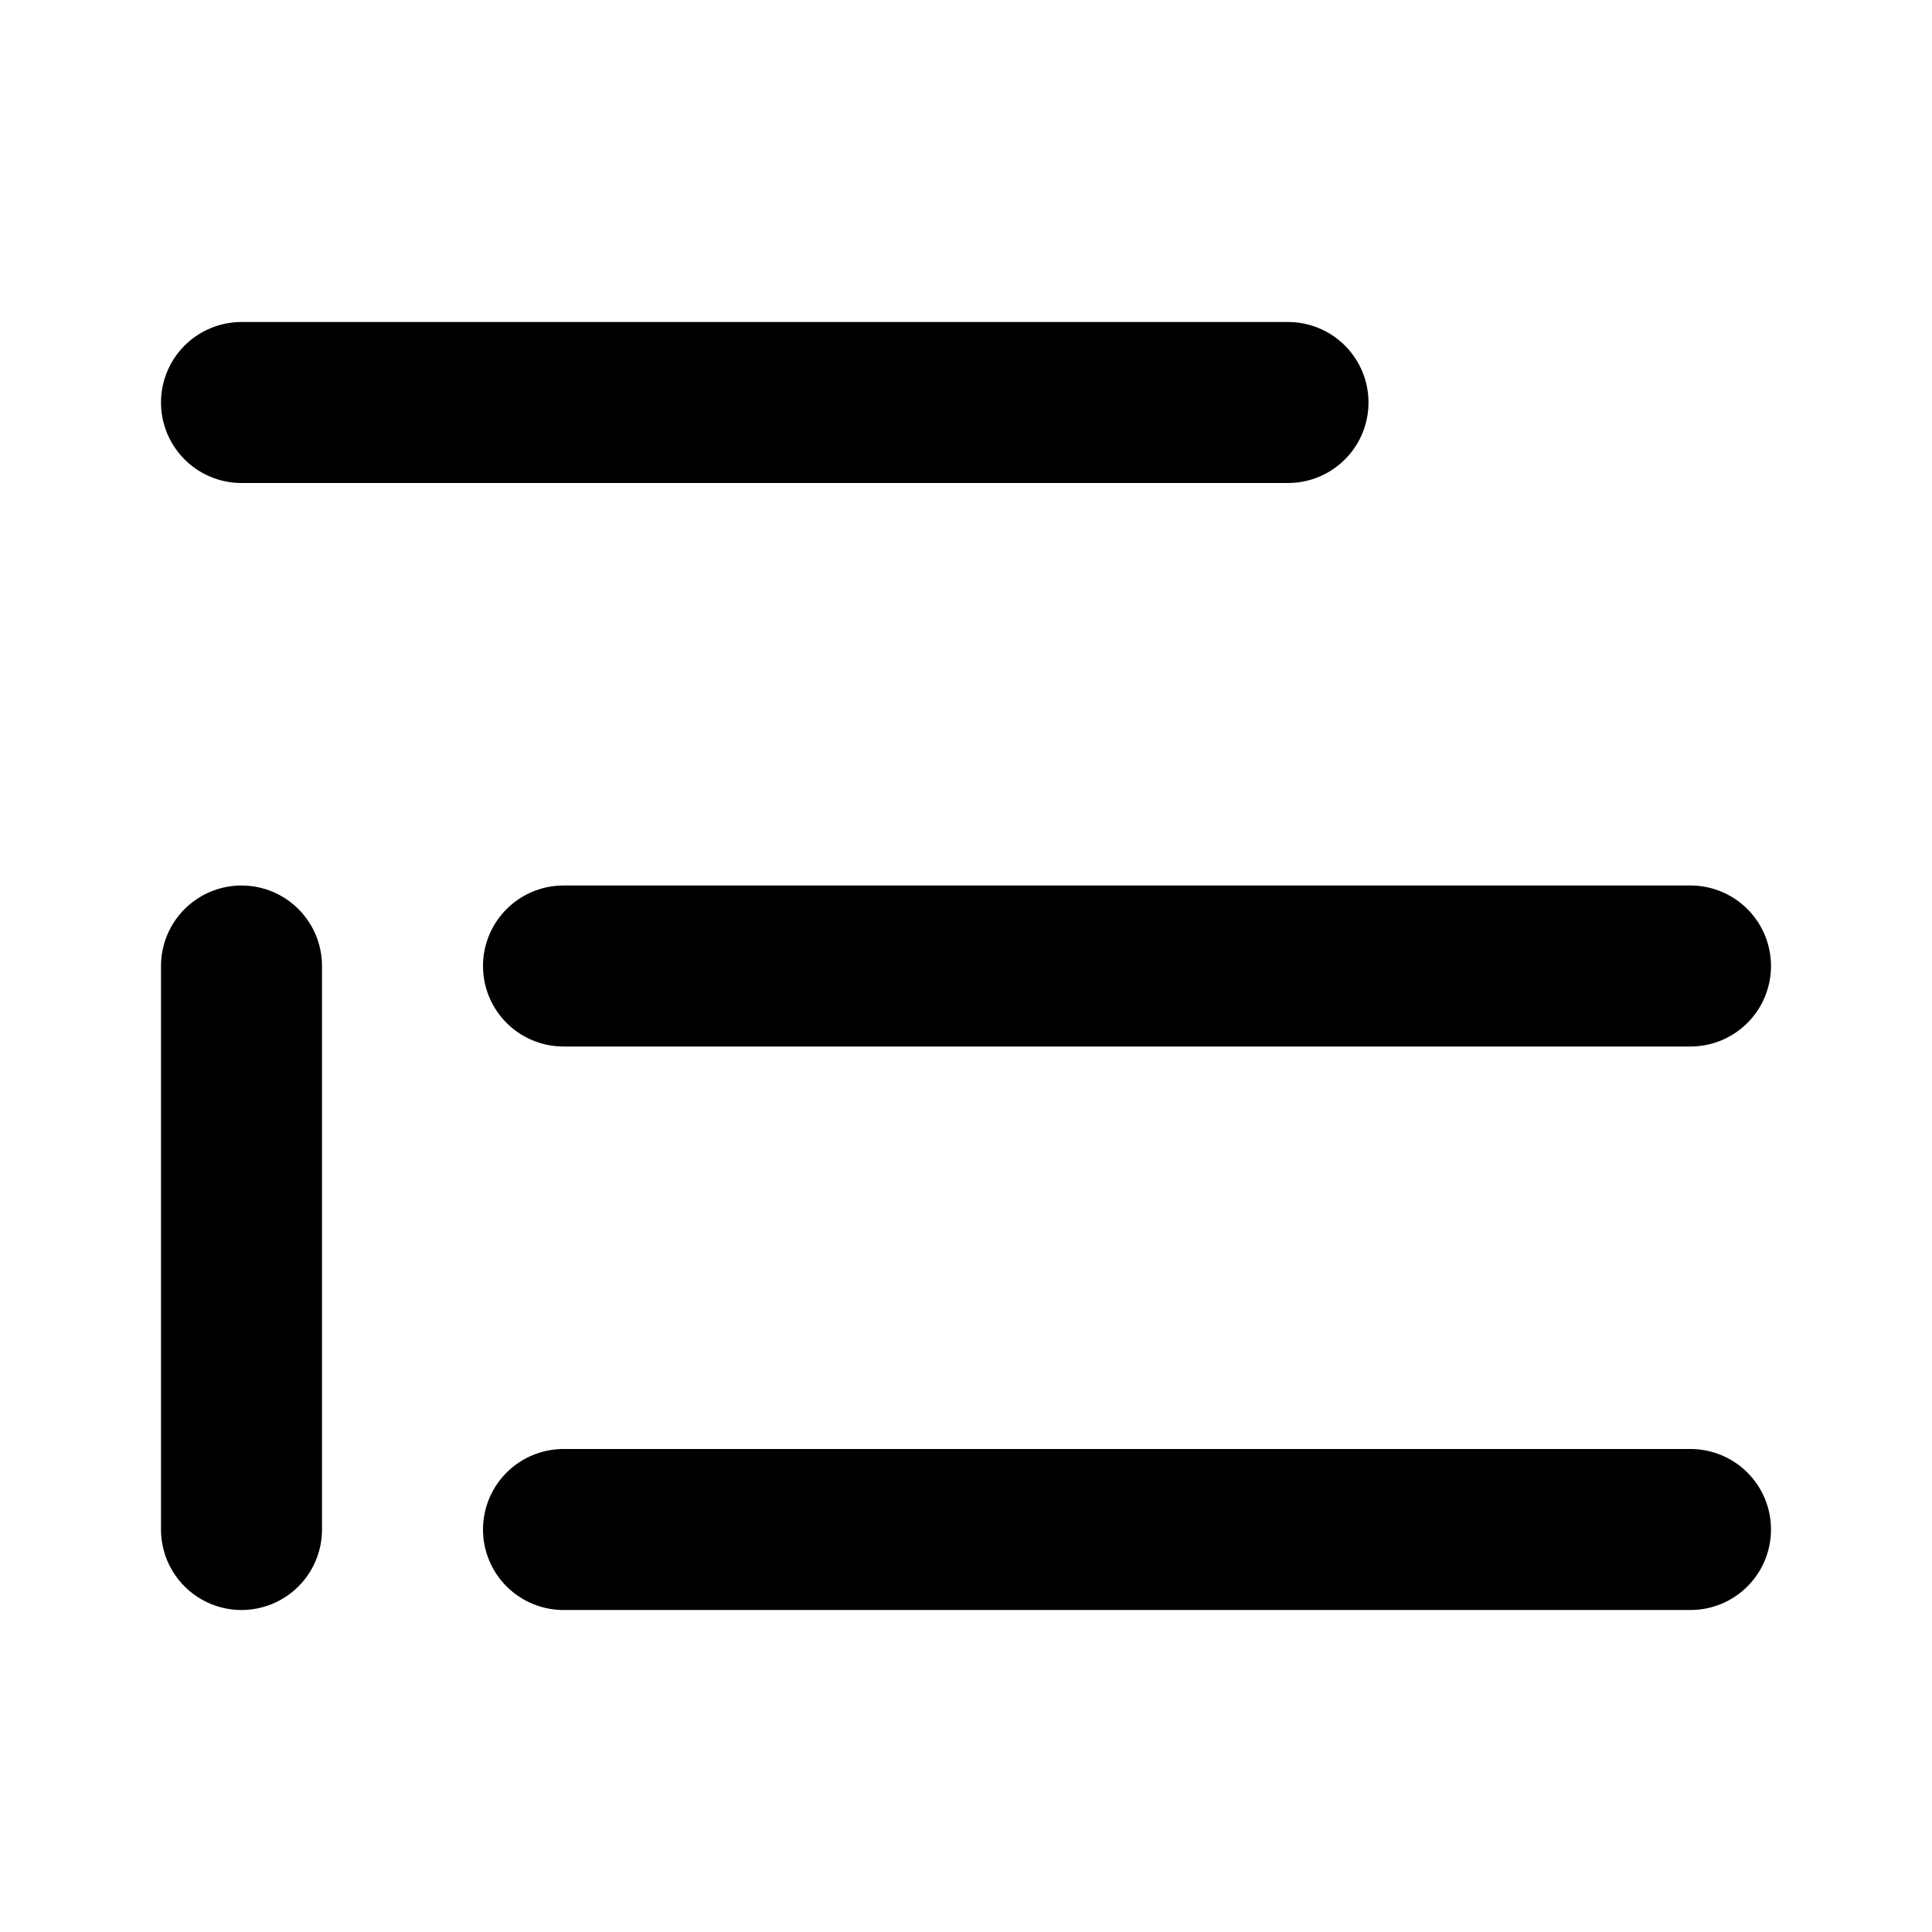
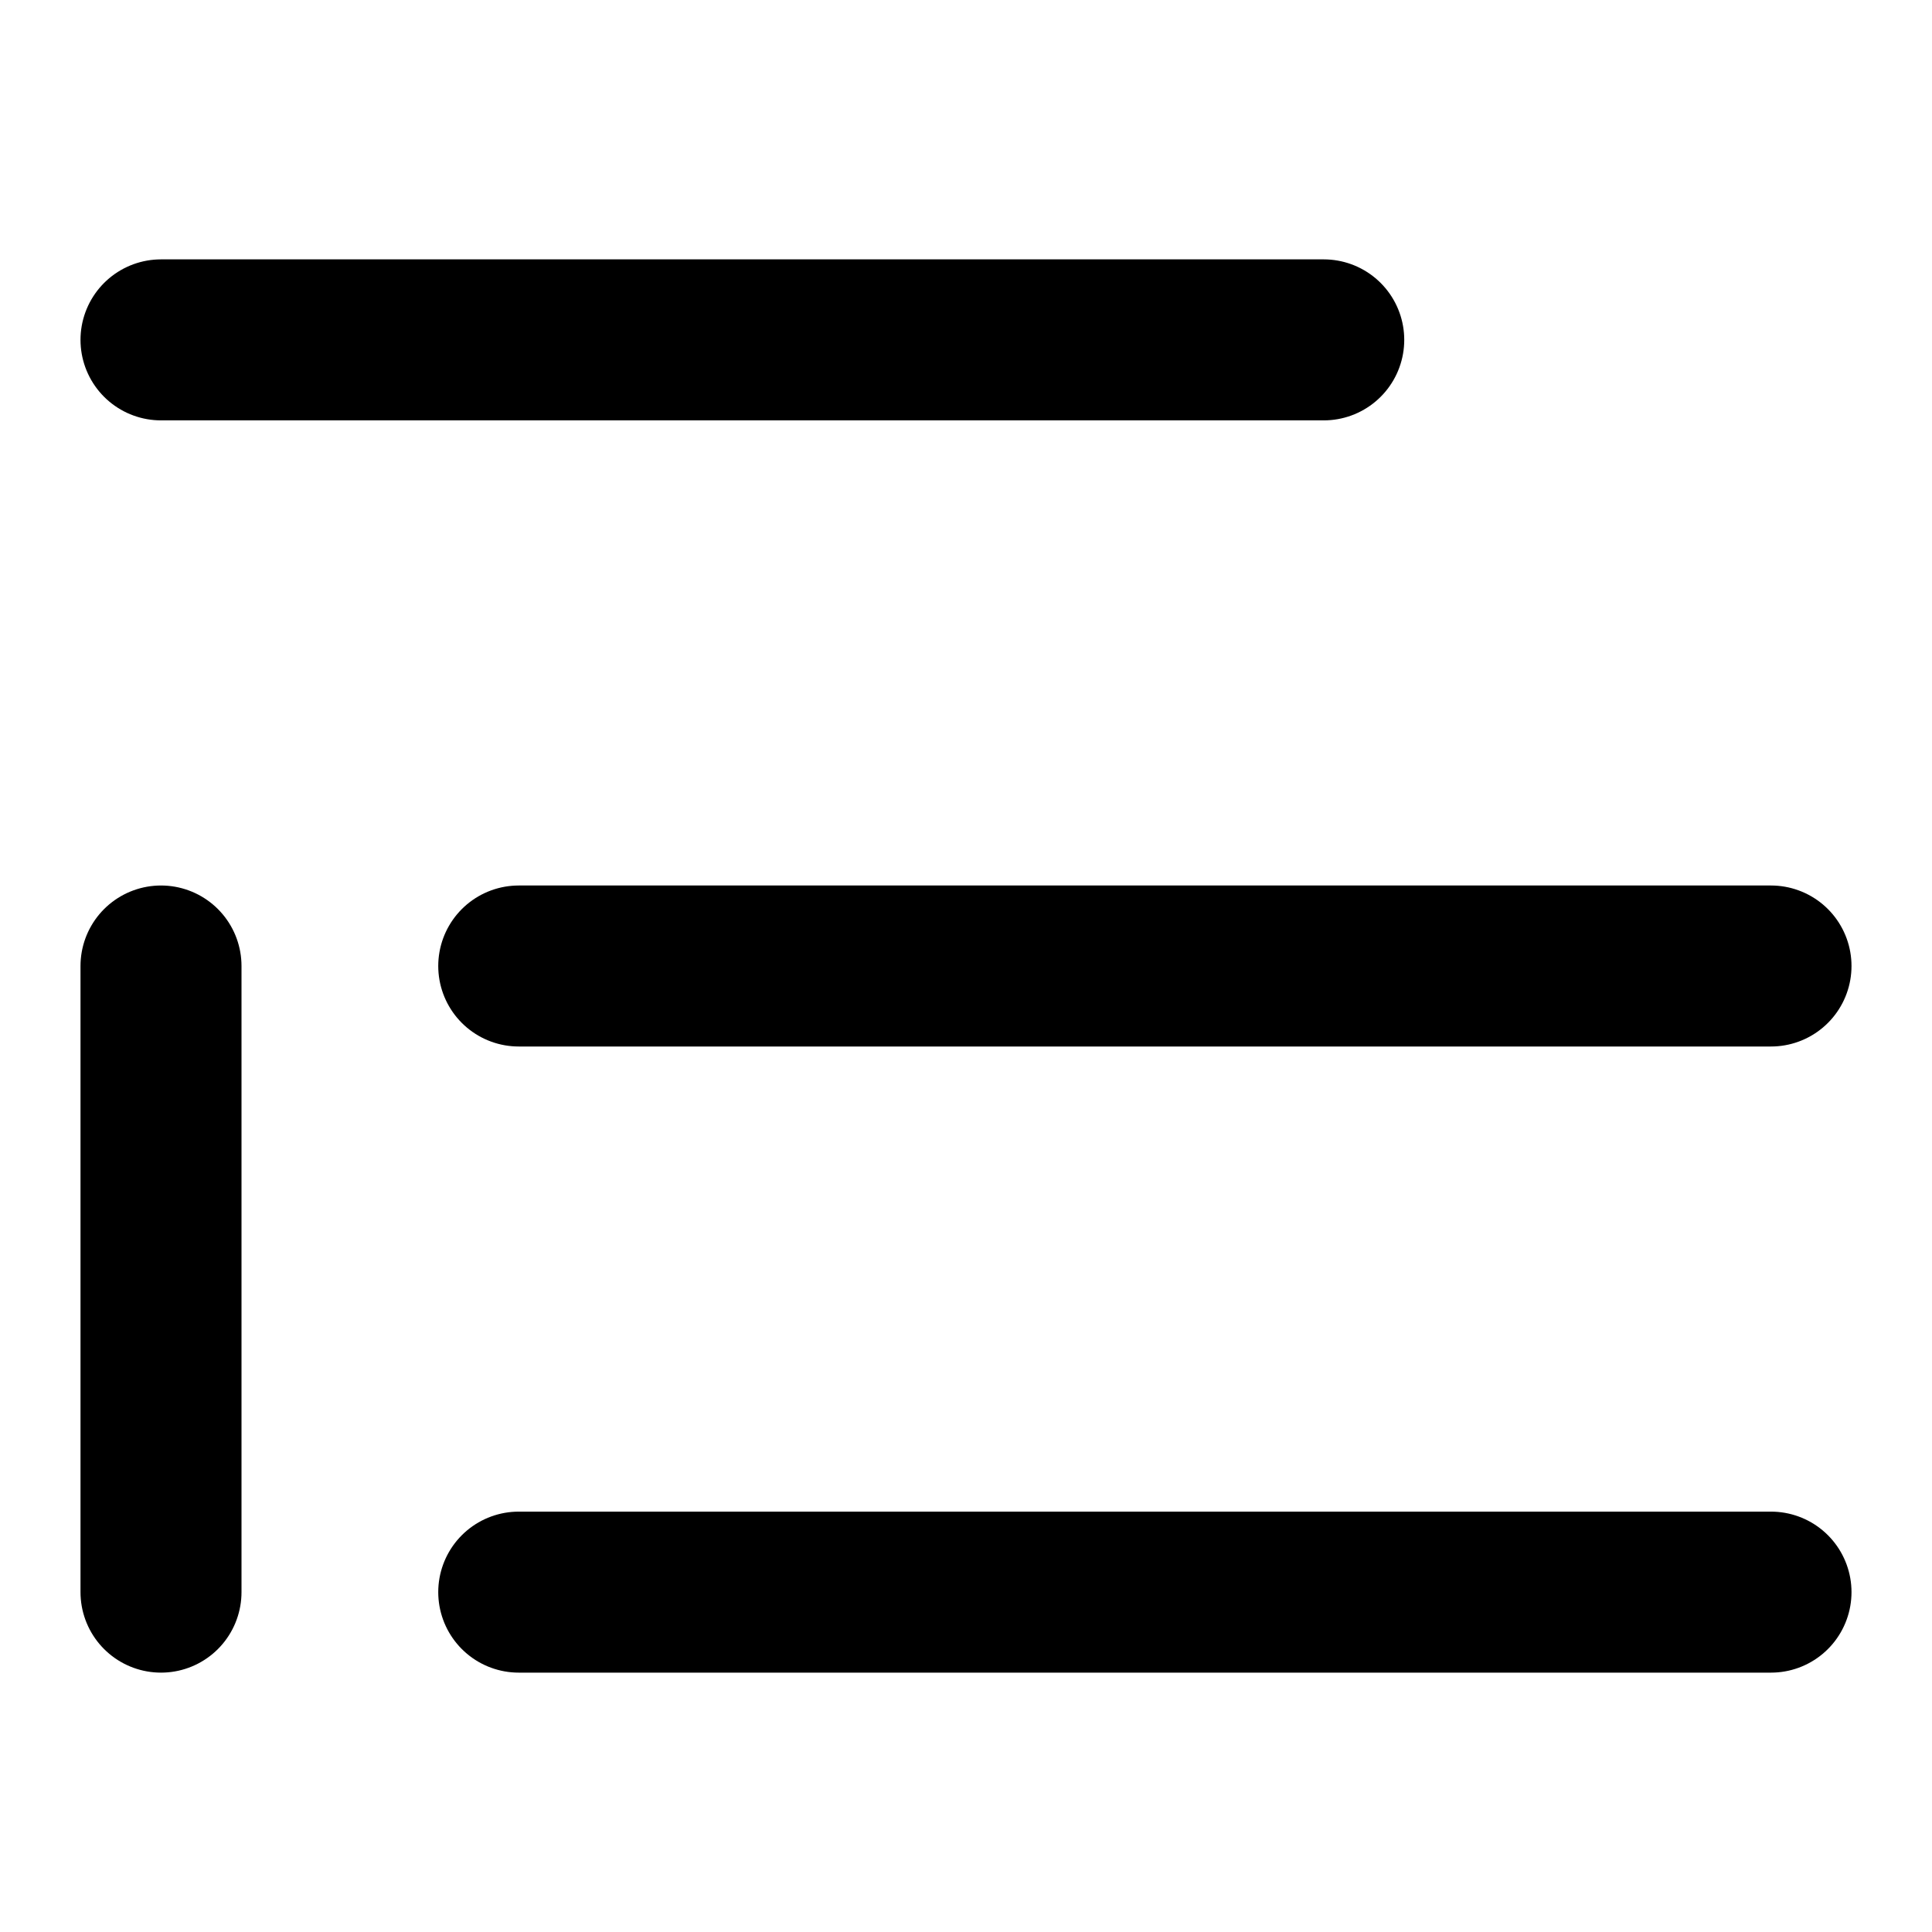
<svg xmlns="http://www.w3.org/2000/svg" width="24" height="24" viewBox="0 0 24 24" fill="none" stroke="currentColor" stroke-width="2" stroke-linecap="round" stroke-linejoin="round">
-   <path d="M3 5H16M3 12V19M7 12H21M7 19H21" fill="none" />
+   <path d="M2 4.222L16.444 4.222M2 12L2 19.778M6.444 12L22 12M6.444 19.778L22 19.778" fill="none" />
</svg>
